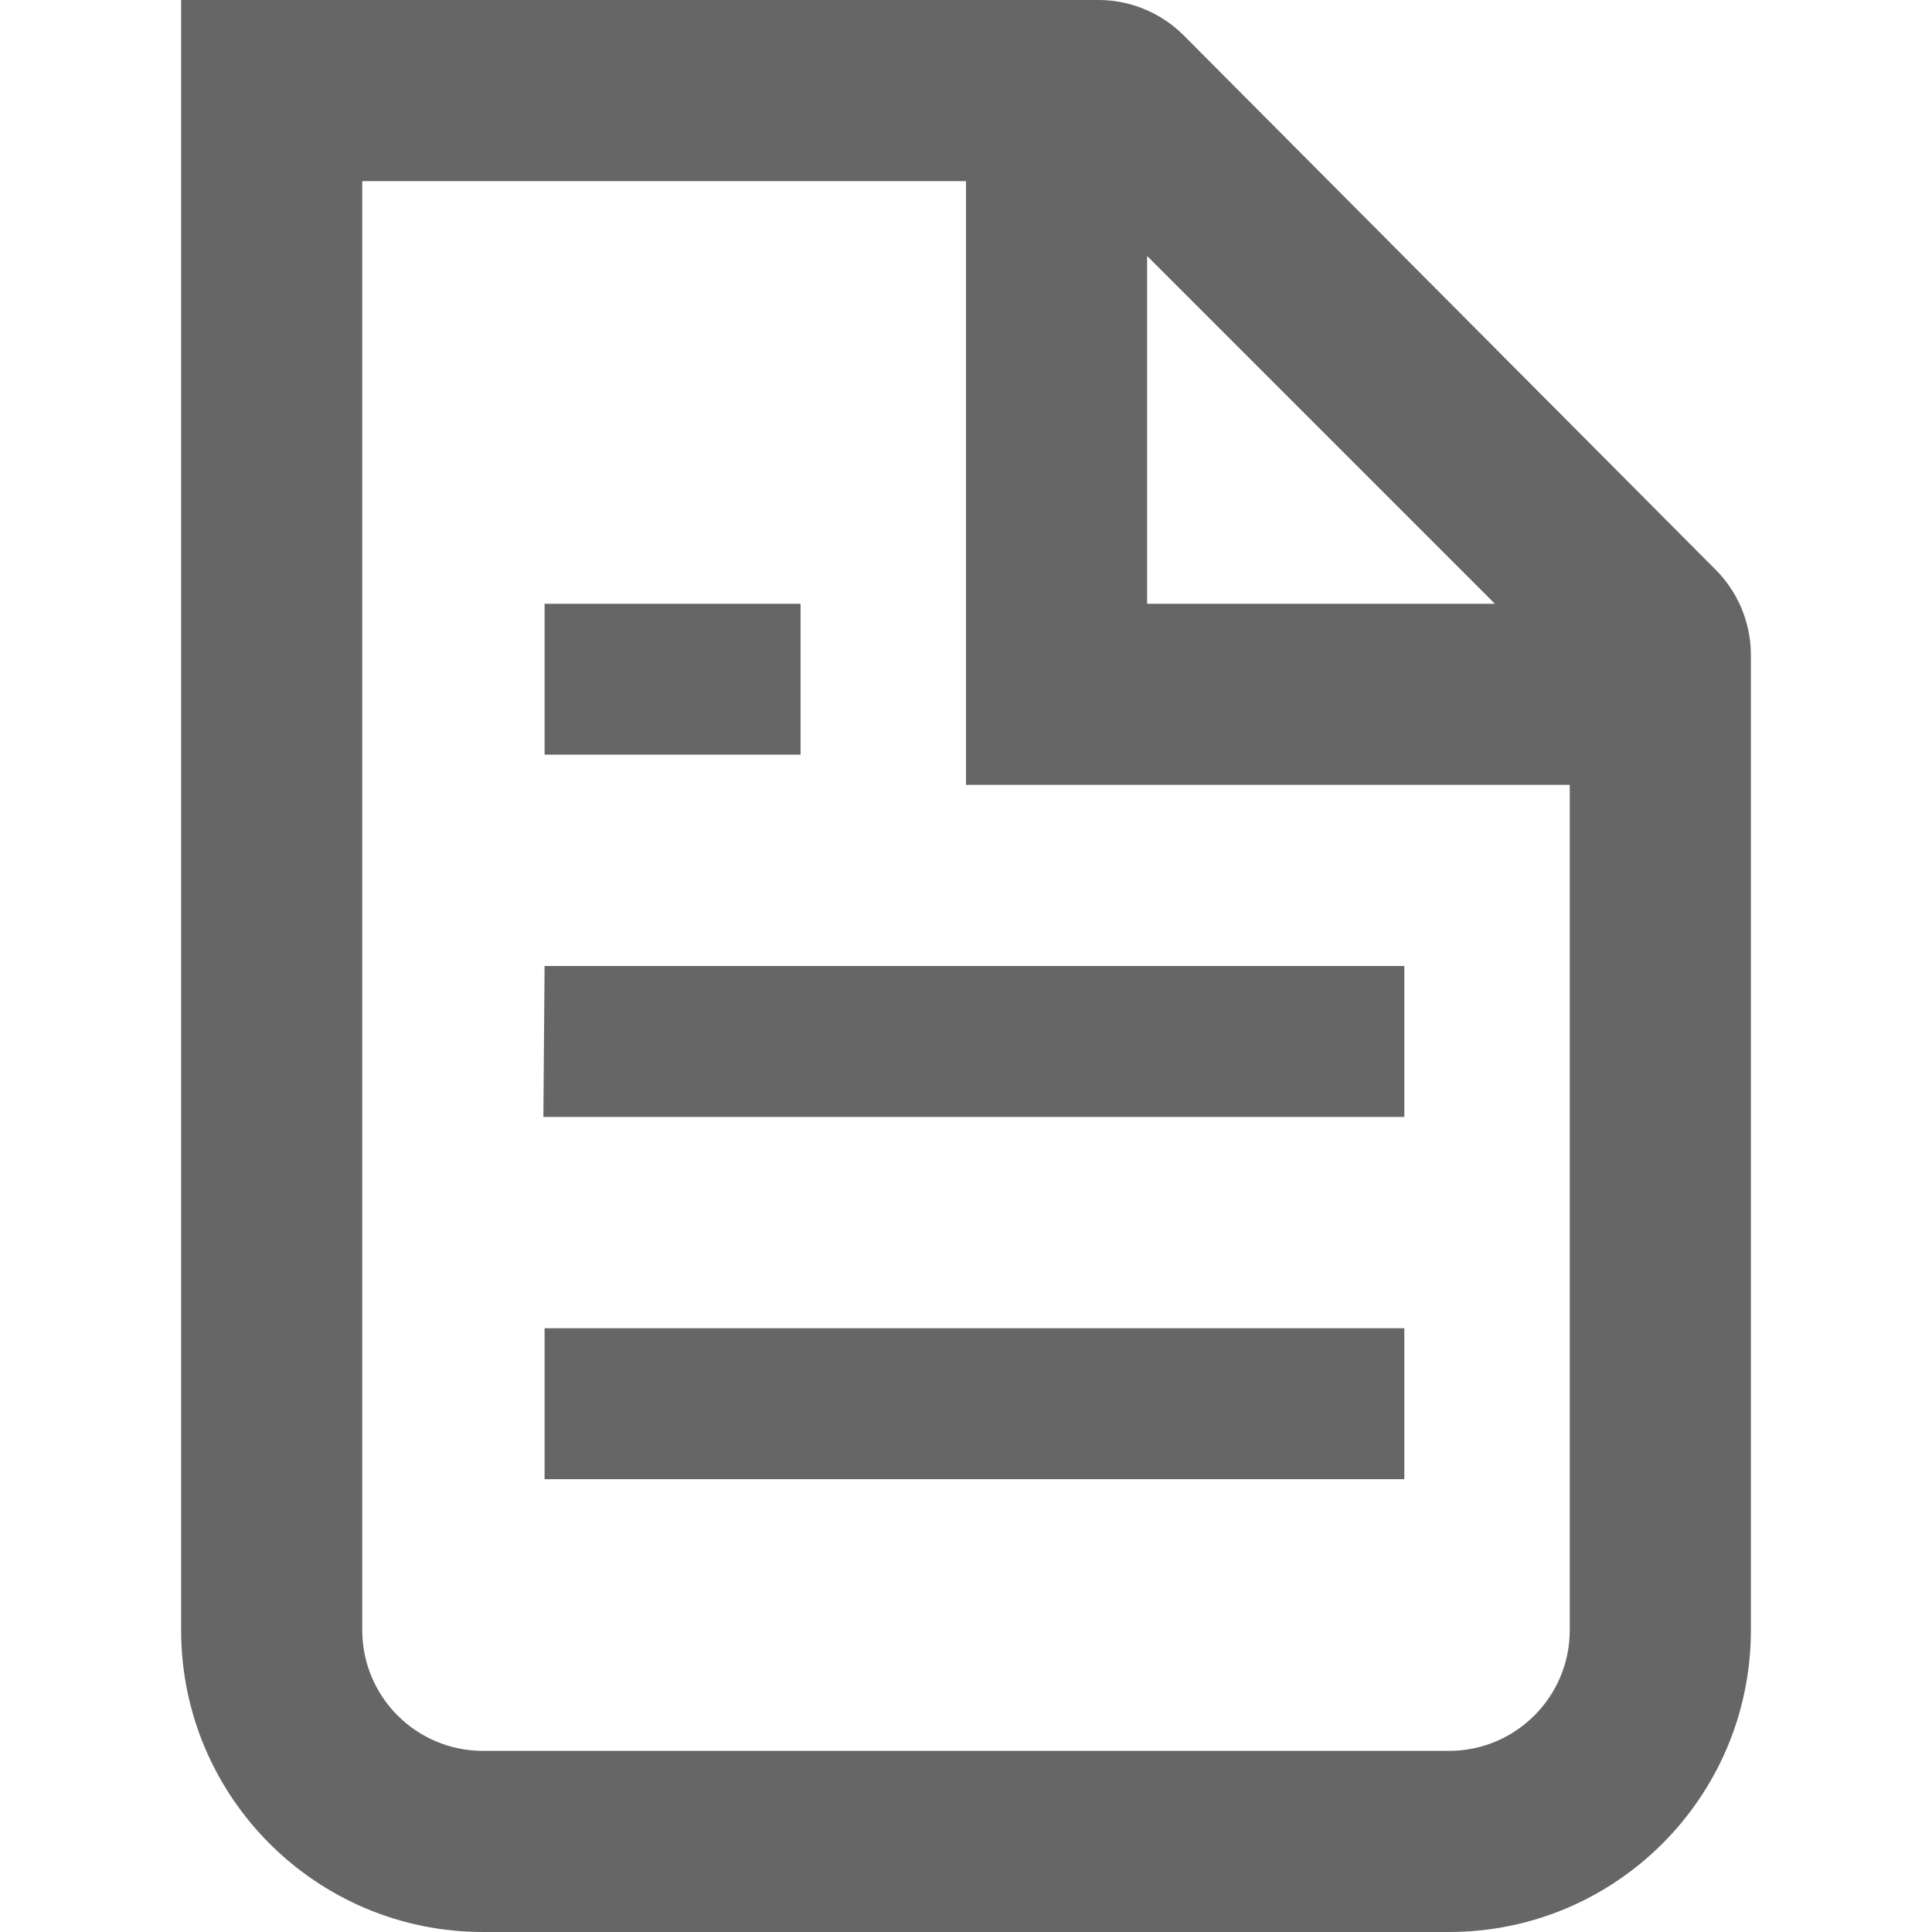
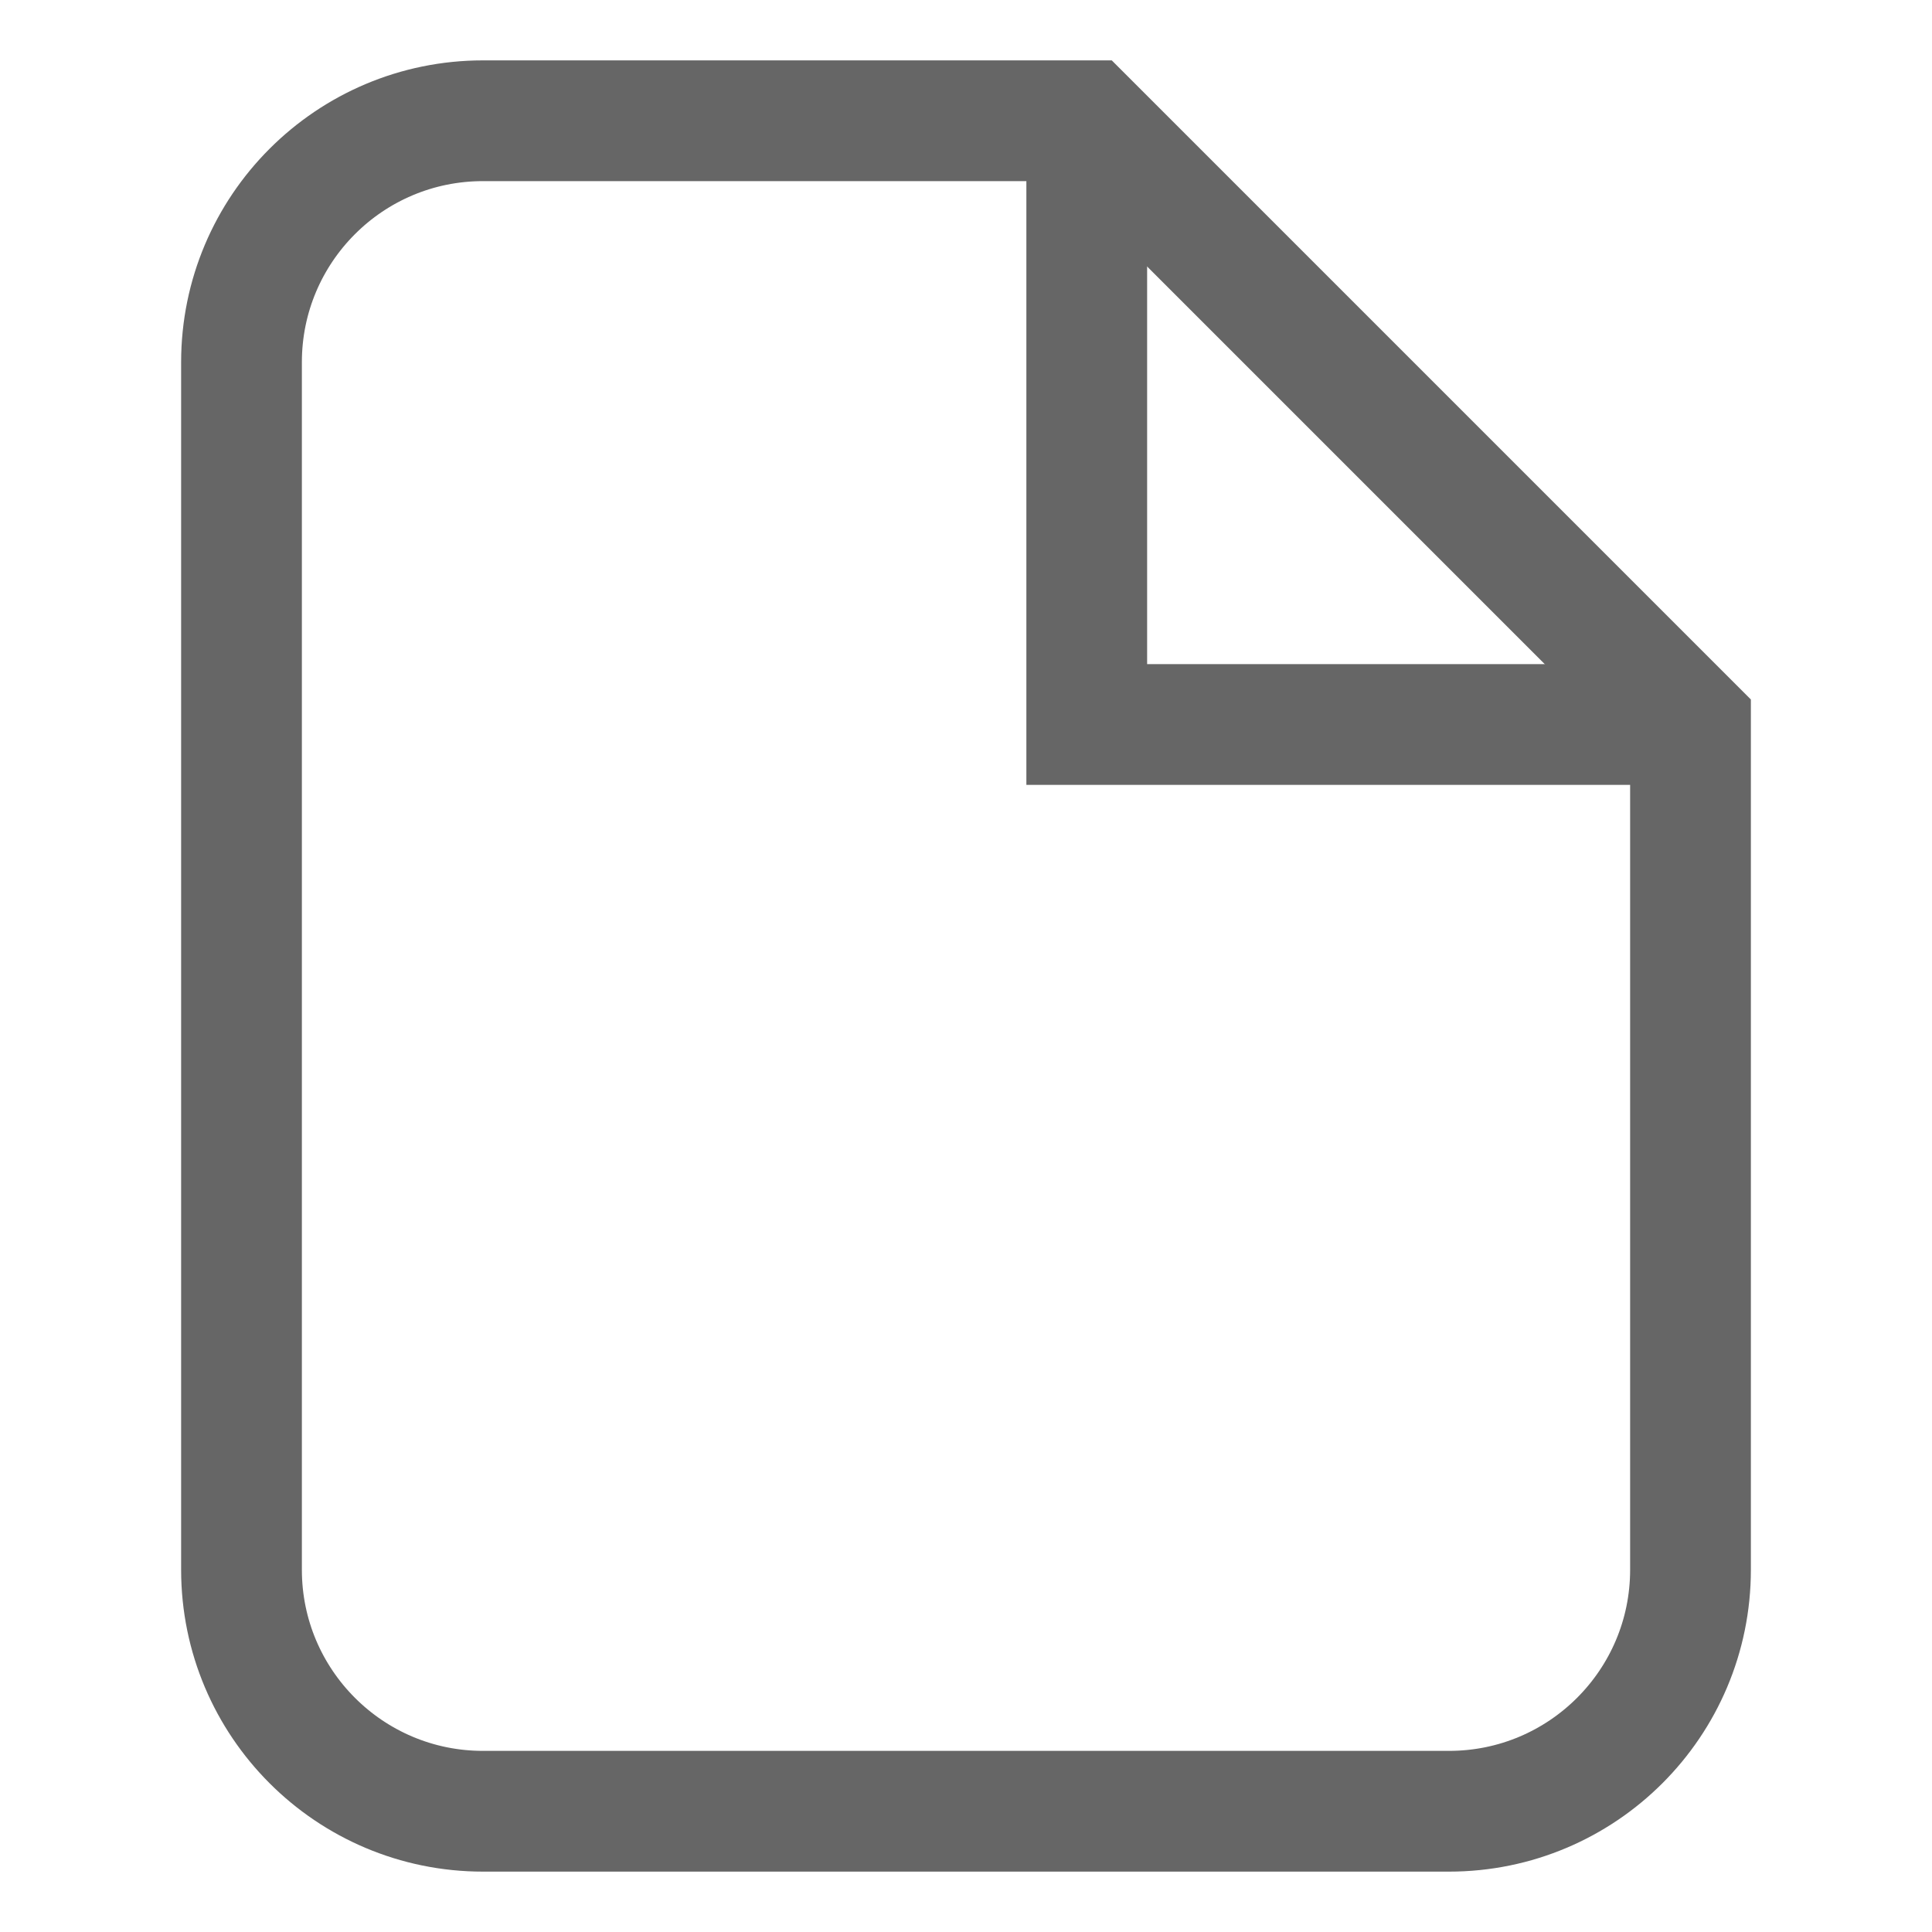
<svg xmlns="http://www.w3.org/2000/svg" fill="none" viewBox="0 0 16 16">
-   <path d="M14.5 13.5V5.41a1 1 0 0 0-.3-.7L9.8.29A1 1 0 0 0 9.08 0H1.5v13.5A2.5 2.5 0 0 0 4 16h8a2.5 2.5 0 0 0 2.5-2.5m-1.5 0v-7H8v-5H3v12a1 1 0 0 0 1 1h8a1 1 0 0 0 1-1M9.5 5V2.12L12.38 5zM5.13 5h-.62v1.25h2.12V5zm-.62 3h7.12v1.25H4.5zm.62 3h-.62v1.25h7.12V11z" clip-rule="evenodd" fill="#666" fill-rule="evenodd" />
+   <path d="M9 1H4a2 2 0 0 0-2 2v10a2 2 0 0 0 2 2h8a2 2 0 0 0 2-2V6L9 1Z" stroke="#666" />
+   <path d="M9 1v5h5" stroke="#666" />
</svg>
